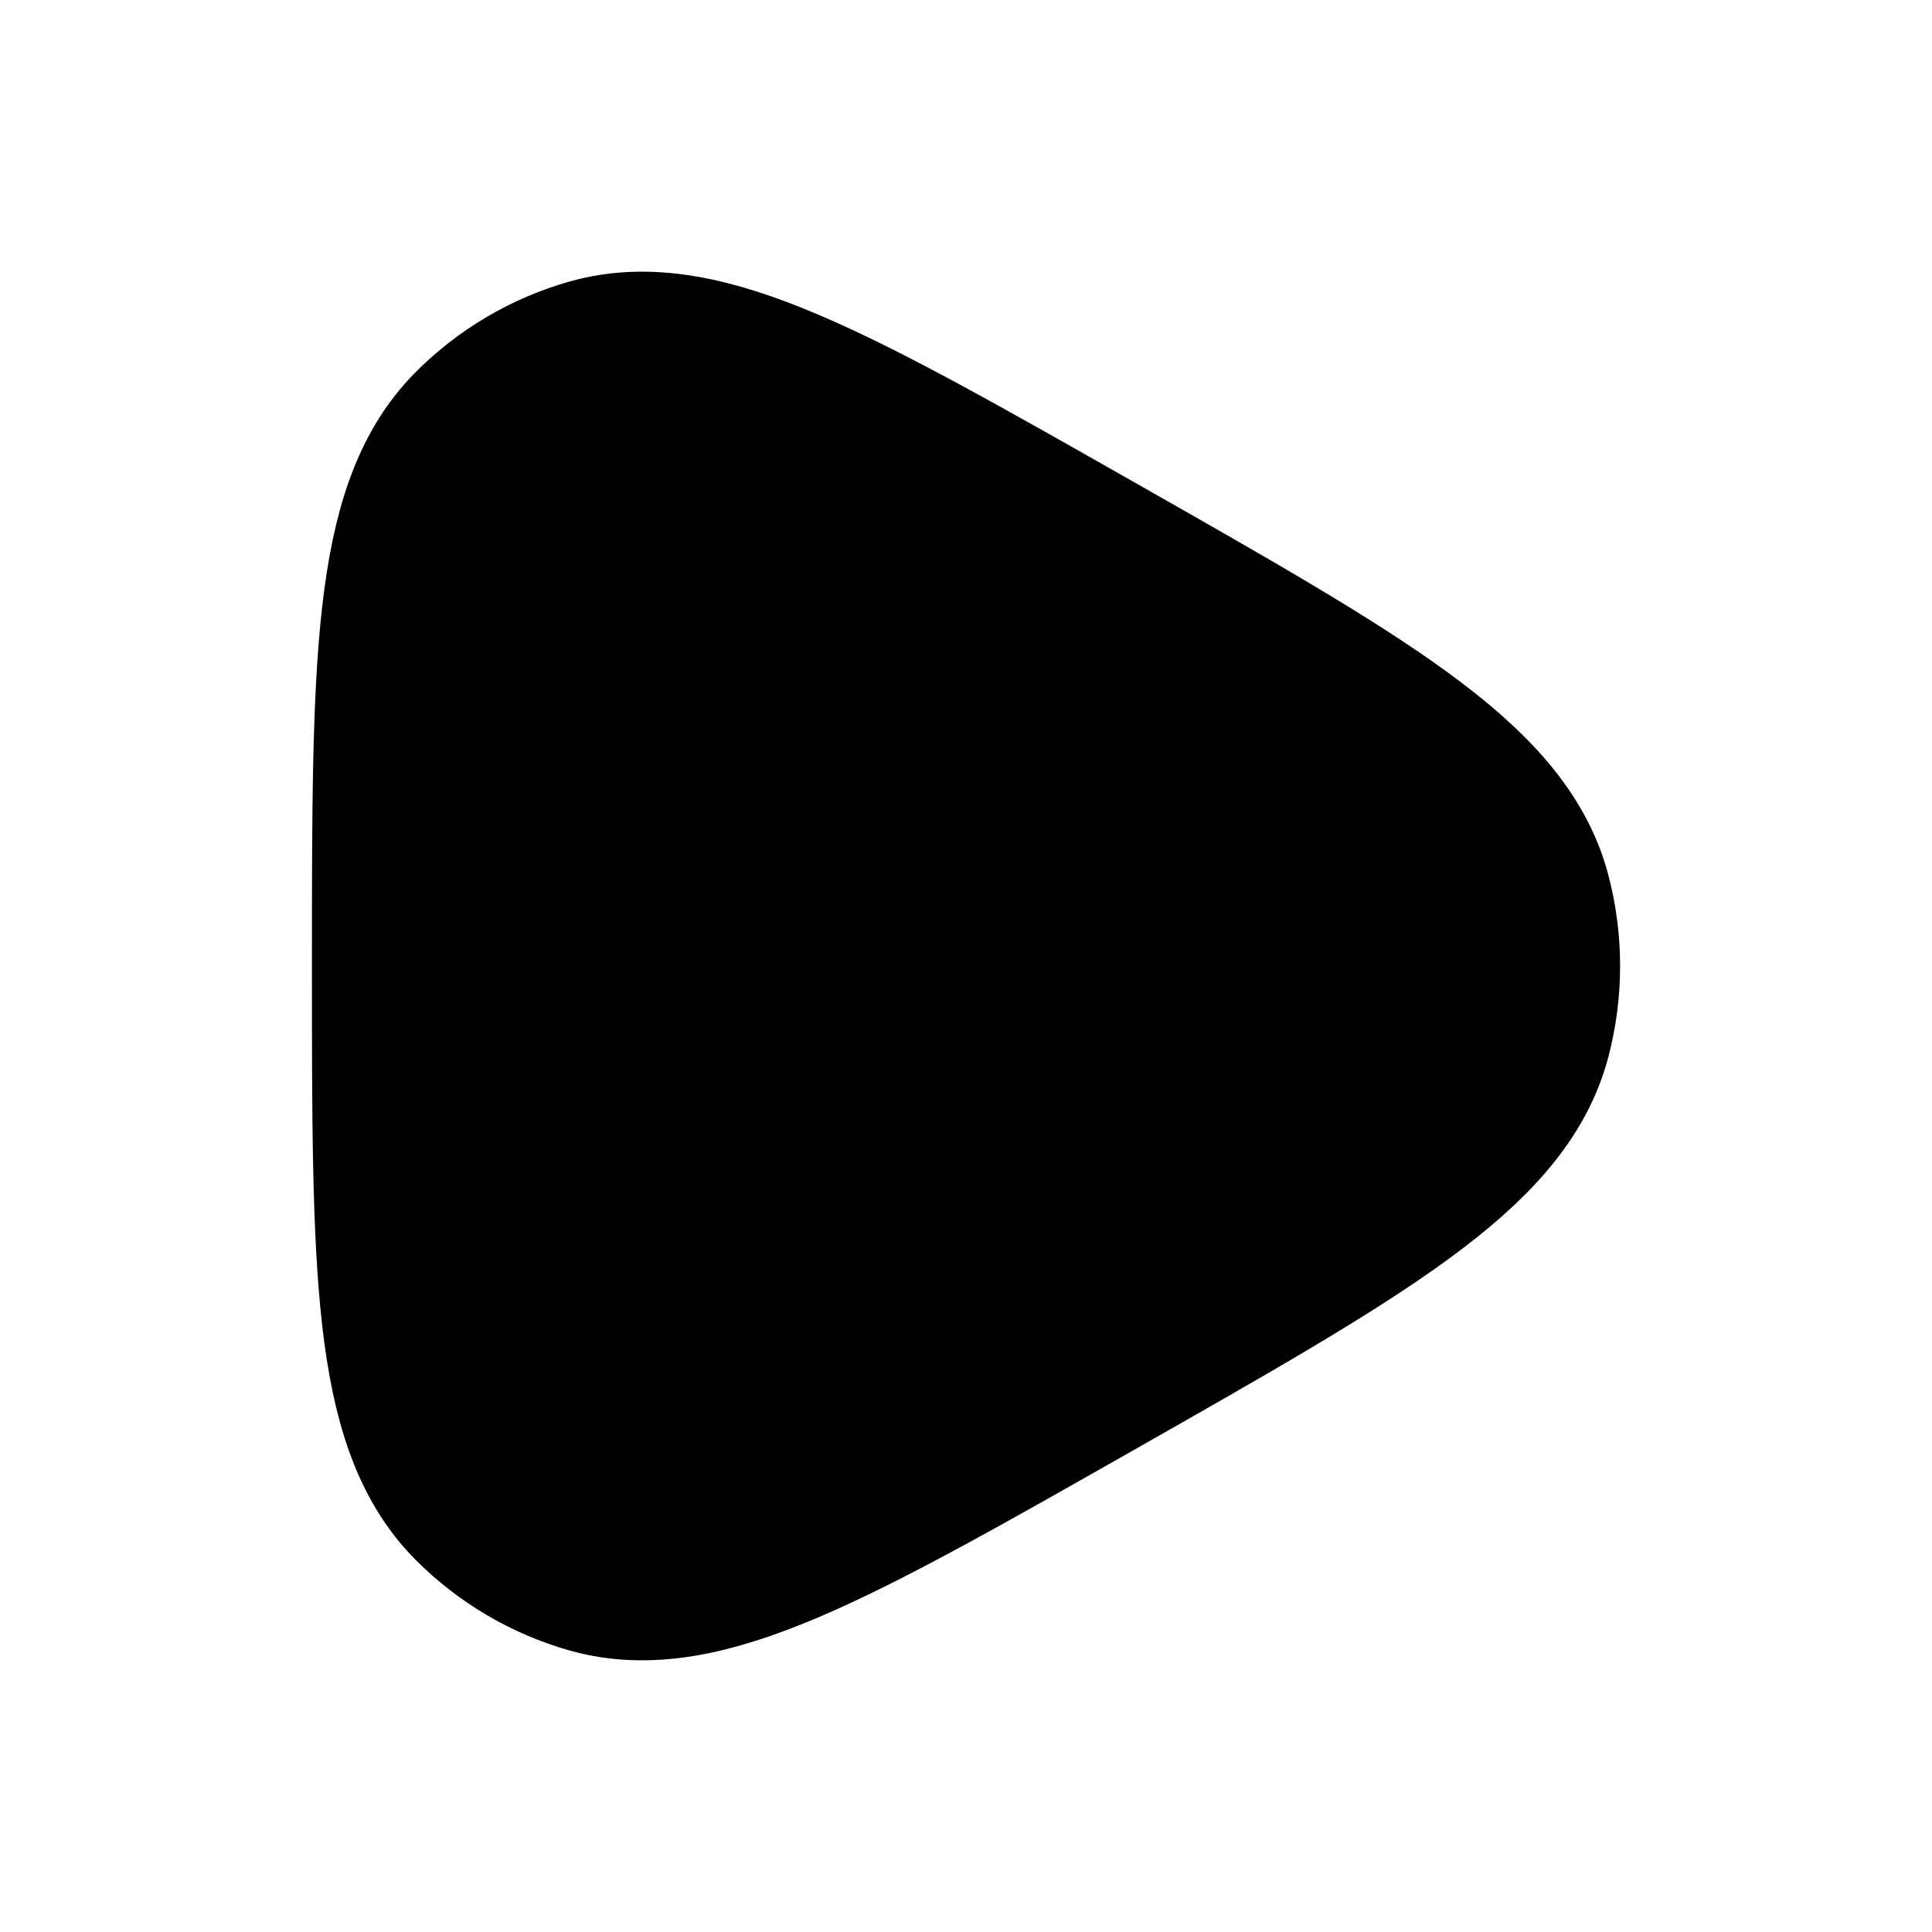
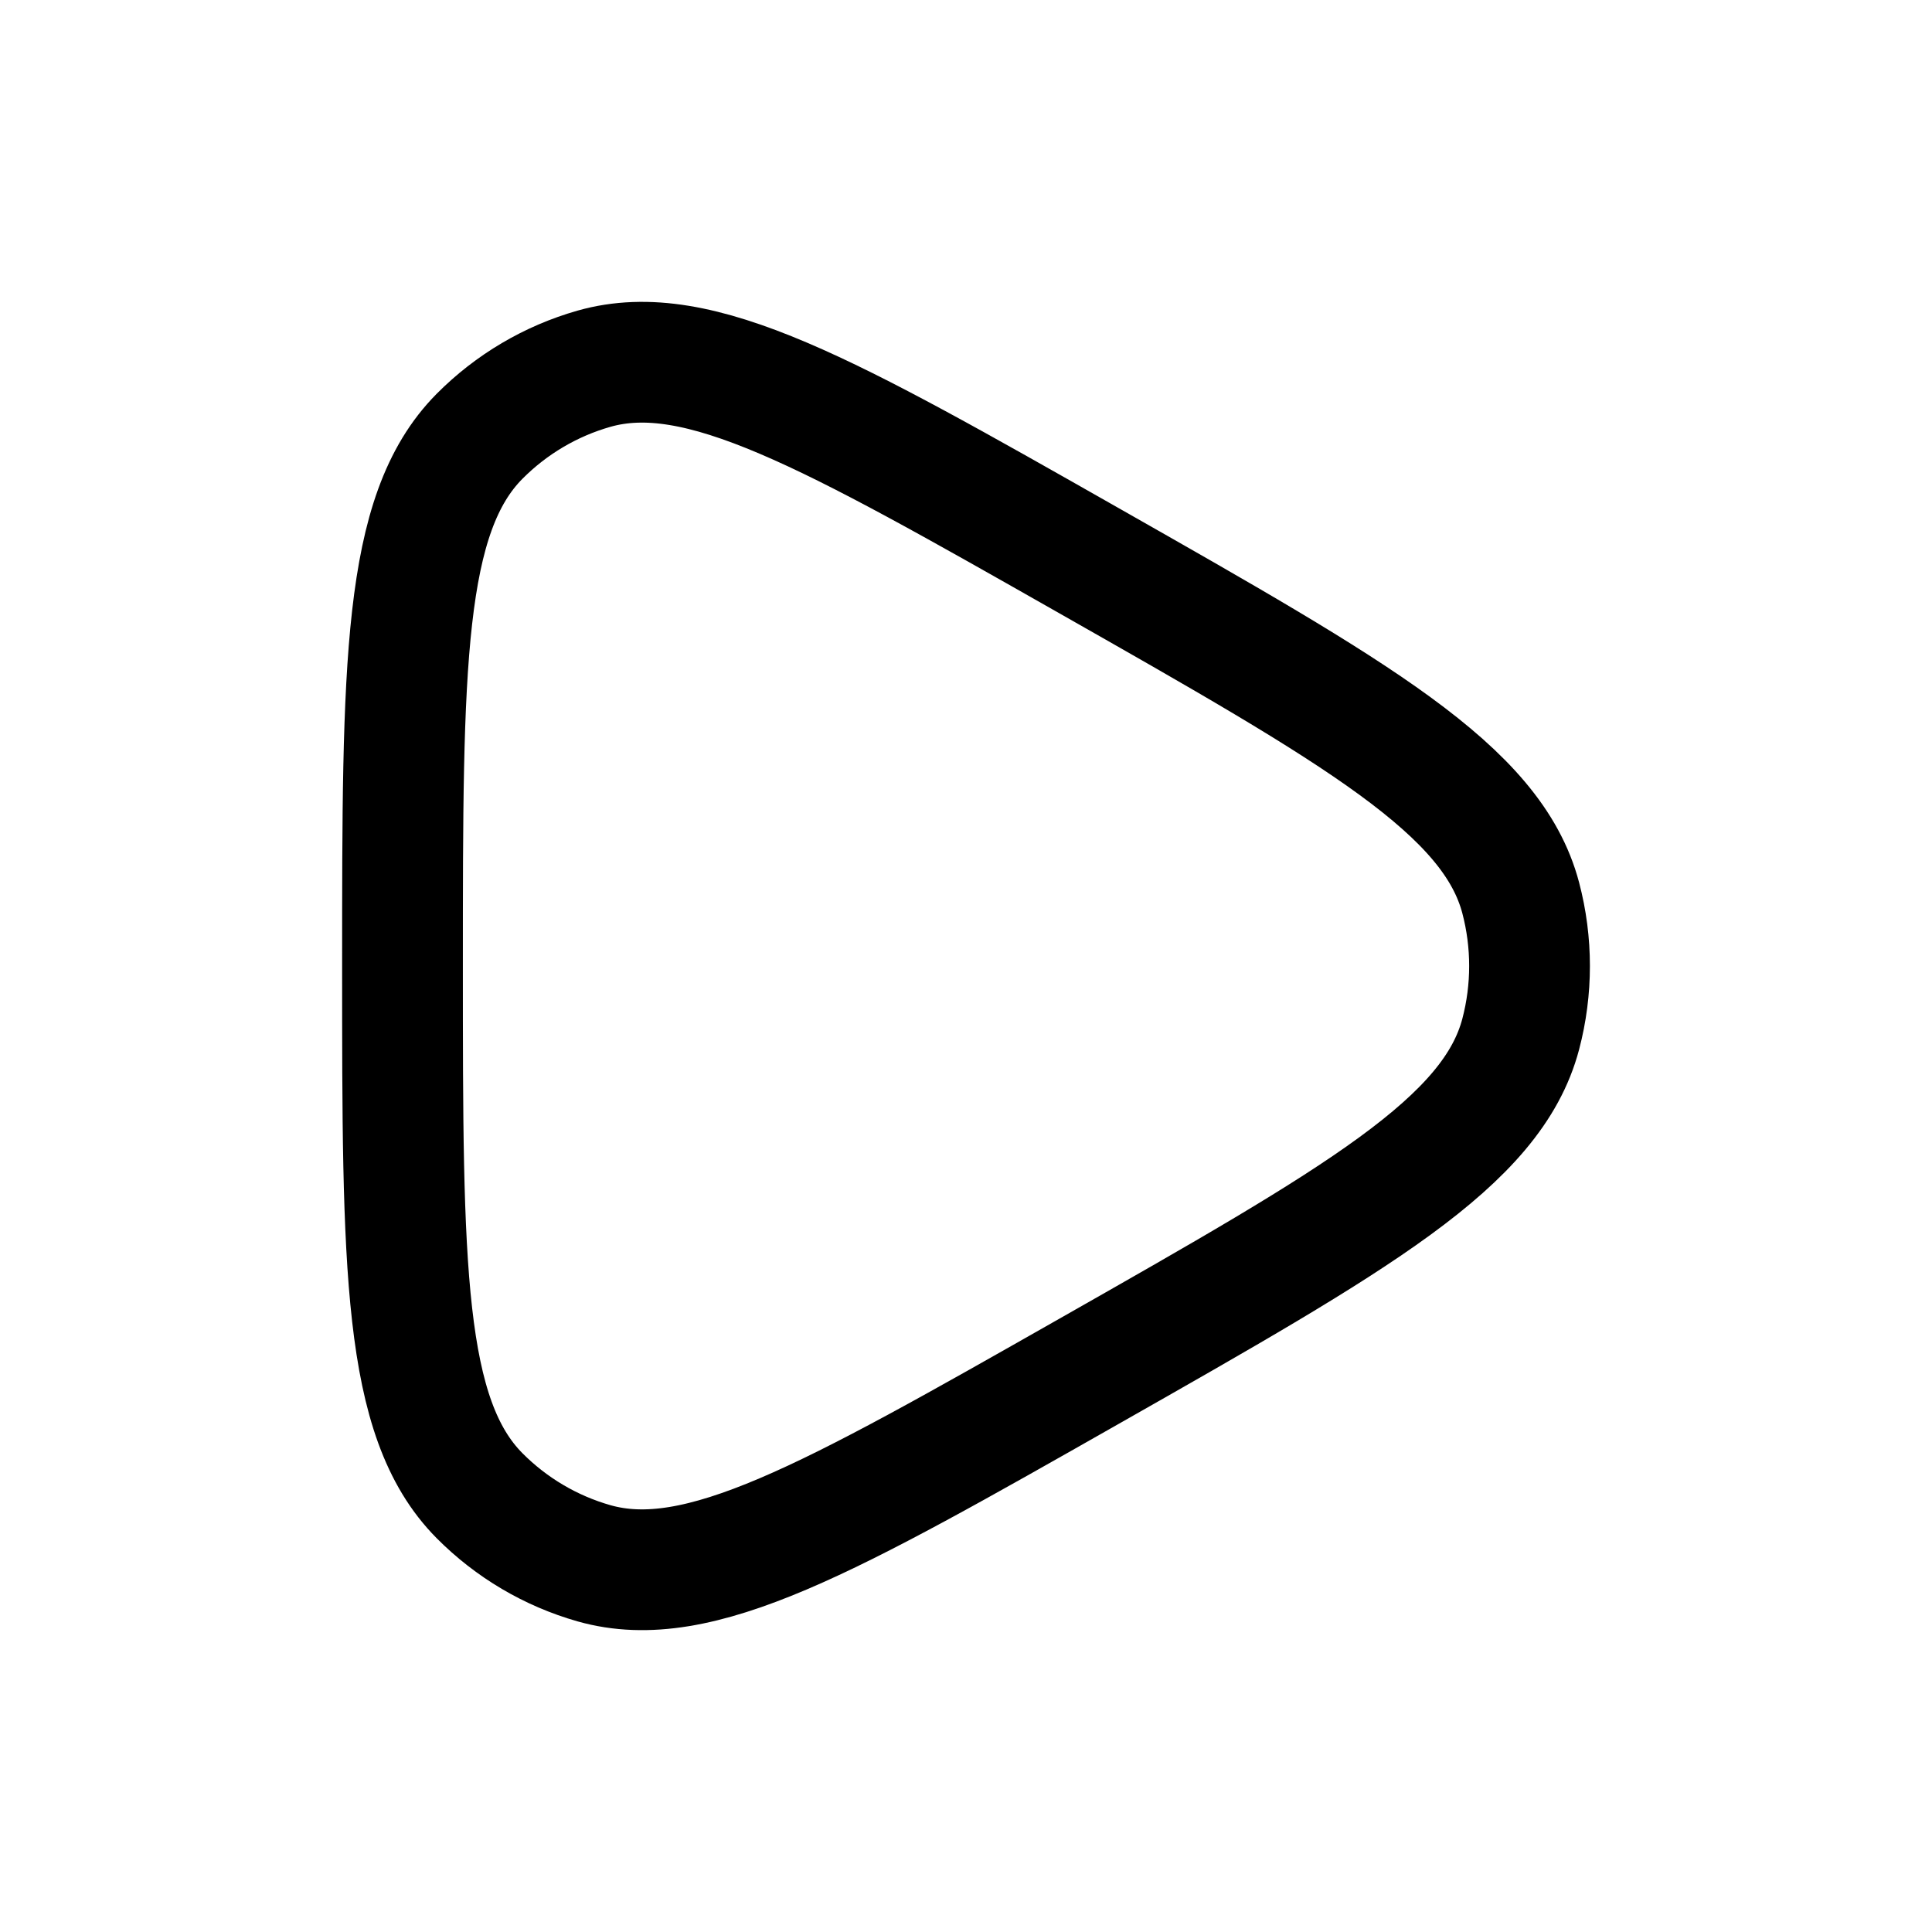
- <svg xmlns="http://www.w3.org/2000/svg" viewBox="0 0 24 24" width="24" height="24" fill="currentColor">
-   <path d="M18.891 12.846C18.537 14.189 16.867 15.138 13.526 17.036C10.296 18.871 8.681 19.788 7.38 19.42C6.842 19.267 6.352 18.978 5.956 18.579C5 17.614 5 15.743 5 12C5 8.257 5 6.386 5.956 5.421C6.352 5.022 6.842 4.733 7.38 4.58C8.681 4.212 10.296 5.129 13.526 6.964C16.867 8.862 18.537 9.811 18.891 11.154C19.037 11.708 19.037 12.292 18.891 12.846Z" stroke="currentColor" stroke-linejoin="round" stroke-width="2.25" />
+ <svg xmlns="http://www.w3.org/2000/svg" viewBox="0 0 24 24" width="24" height="24" fill="none">
+   <path d="M18.891 12.846C18.537 14.189 16.867 15.138 13.526 17.036C10.296 18.871 8.681 19.788 7.38 19.42C6.842 19.267 6.352 18.978 5.956 18.579C5 17.614 5 15.743 5 12C5 8.257 5 6.386 5.956 5.421C6.352 5.022 6.842 4.733 7.38 4.58C8.681 4.212 10.296 5.129 13.526 6.964C16.867 8.862 18.537 9.811 18.891 11.154C19.037 11.708 19.037 12.292 18.891 12.846Z" stroke="currentColor" stroke-linejoin="round" stroke-width="1.5" />
</svg>
